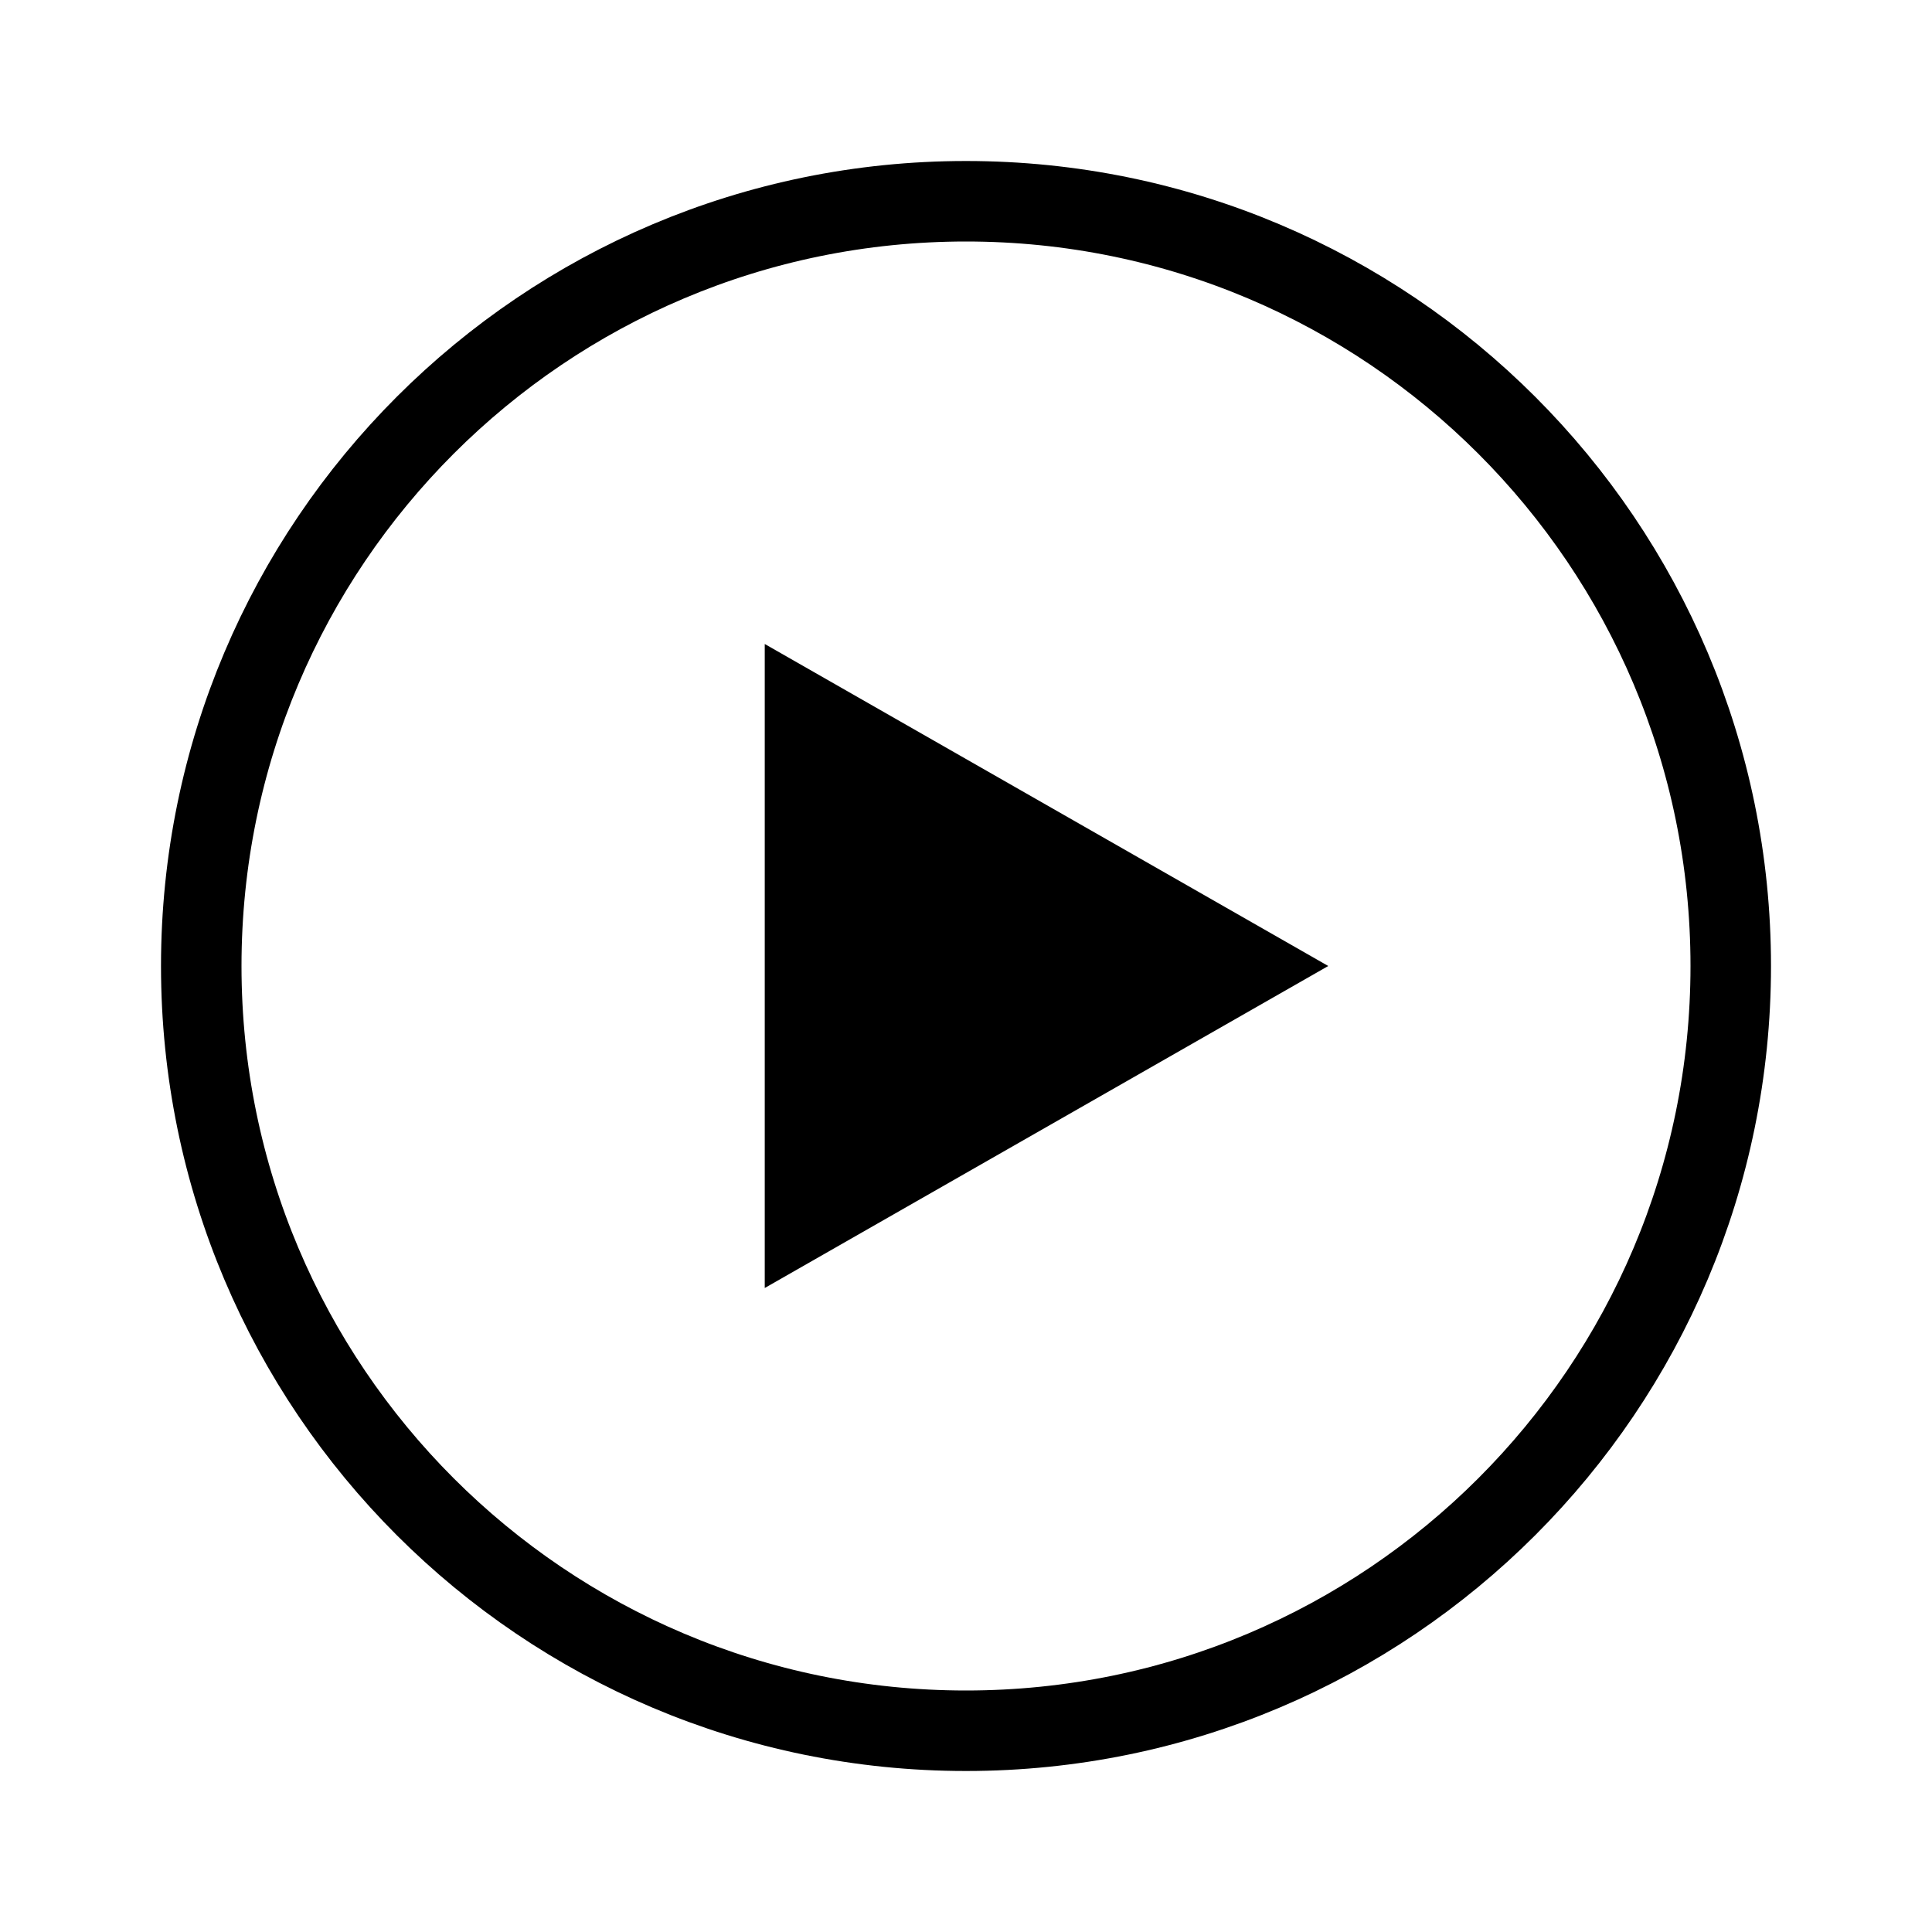
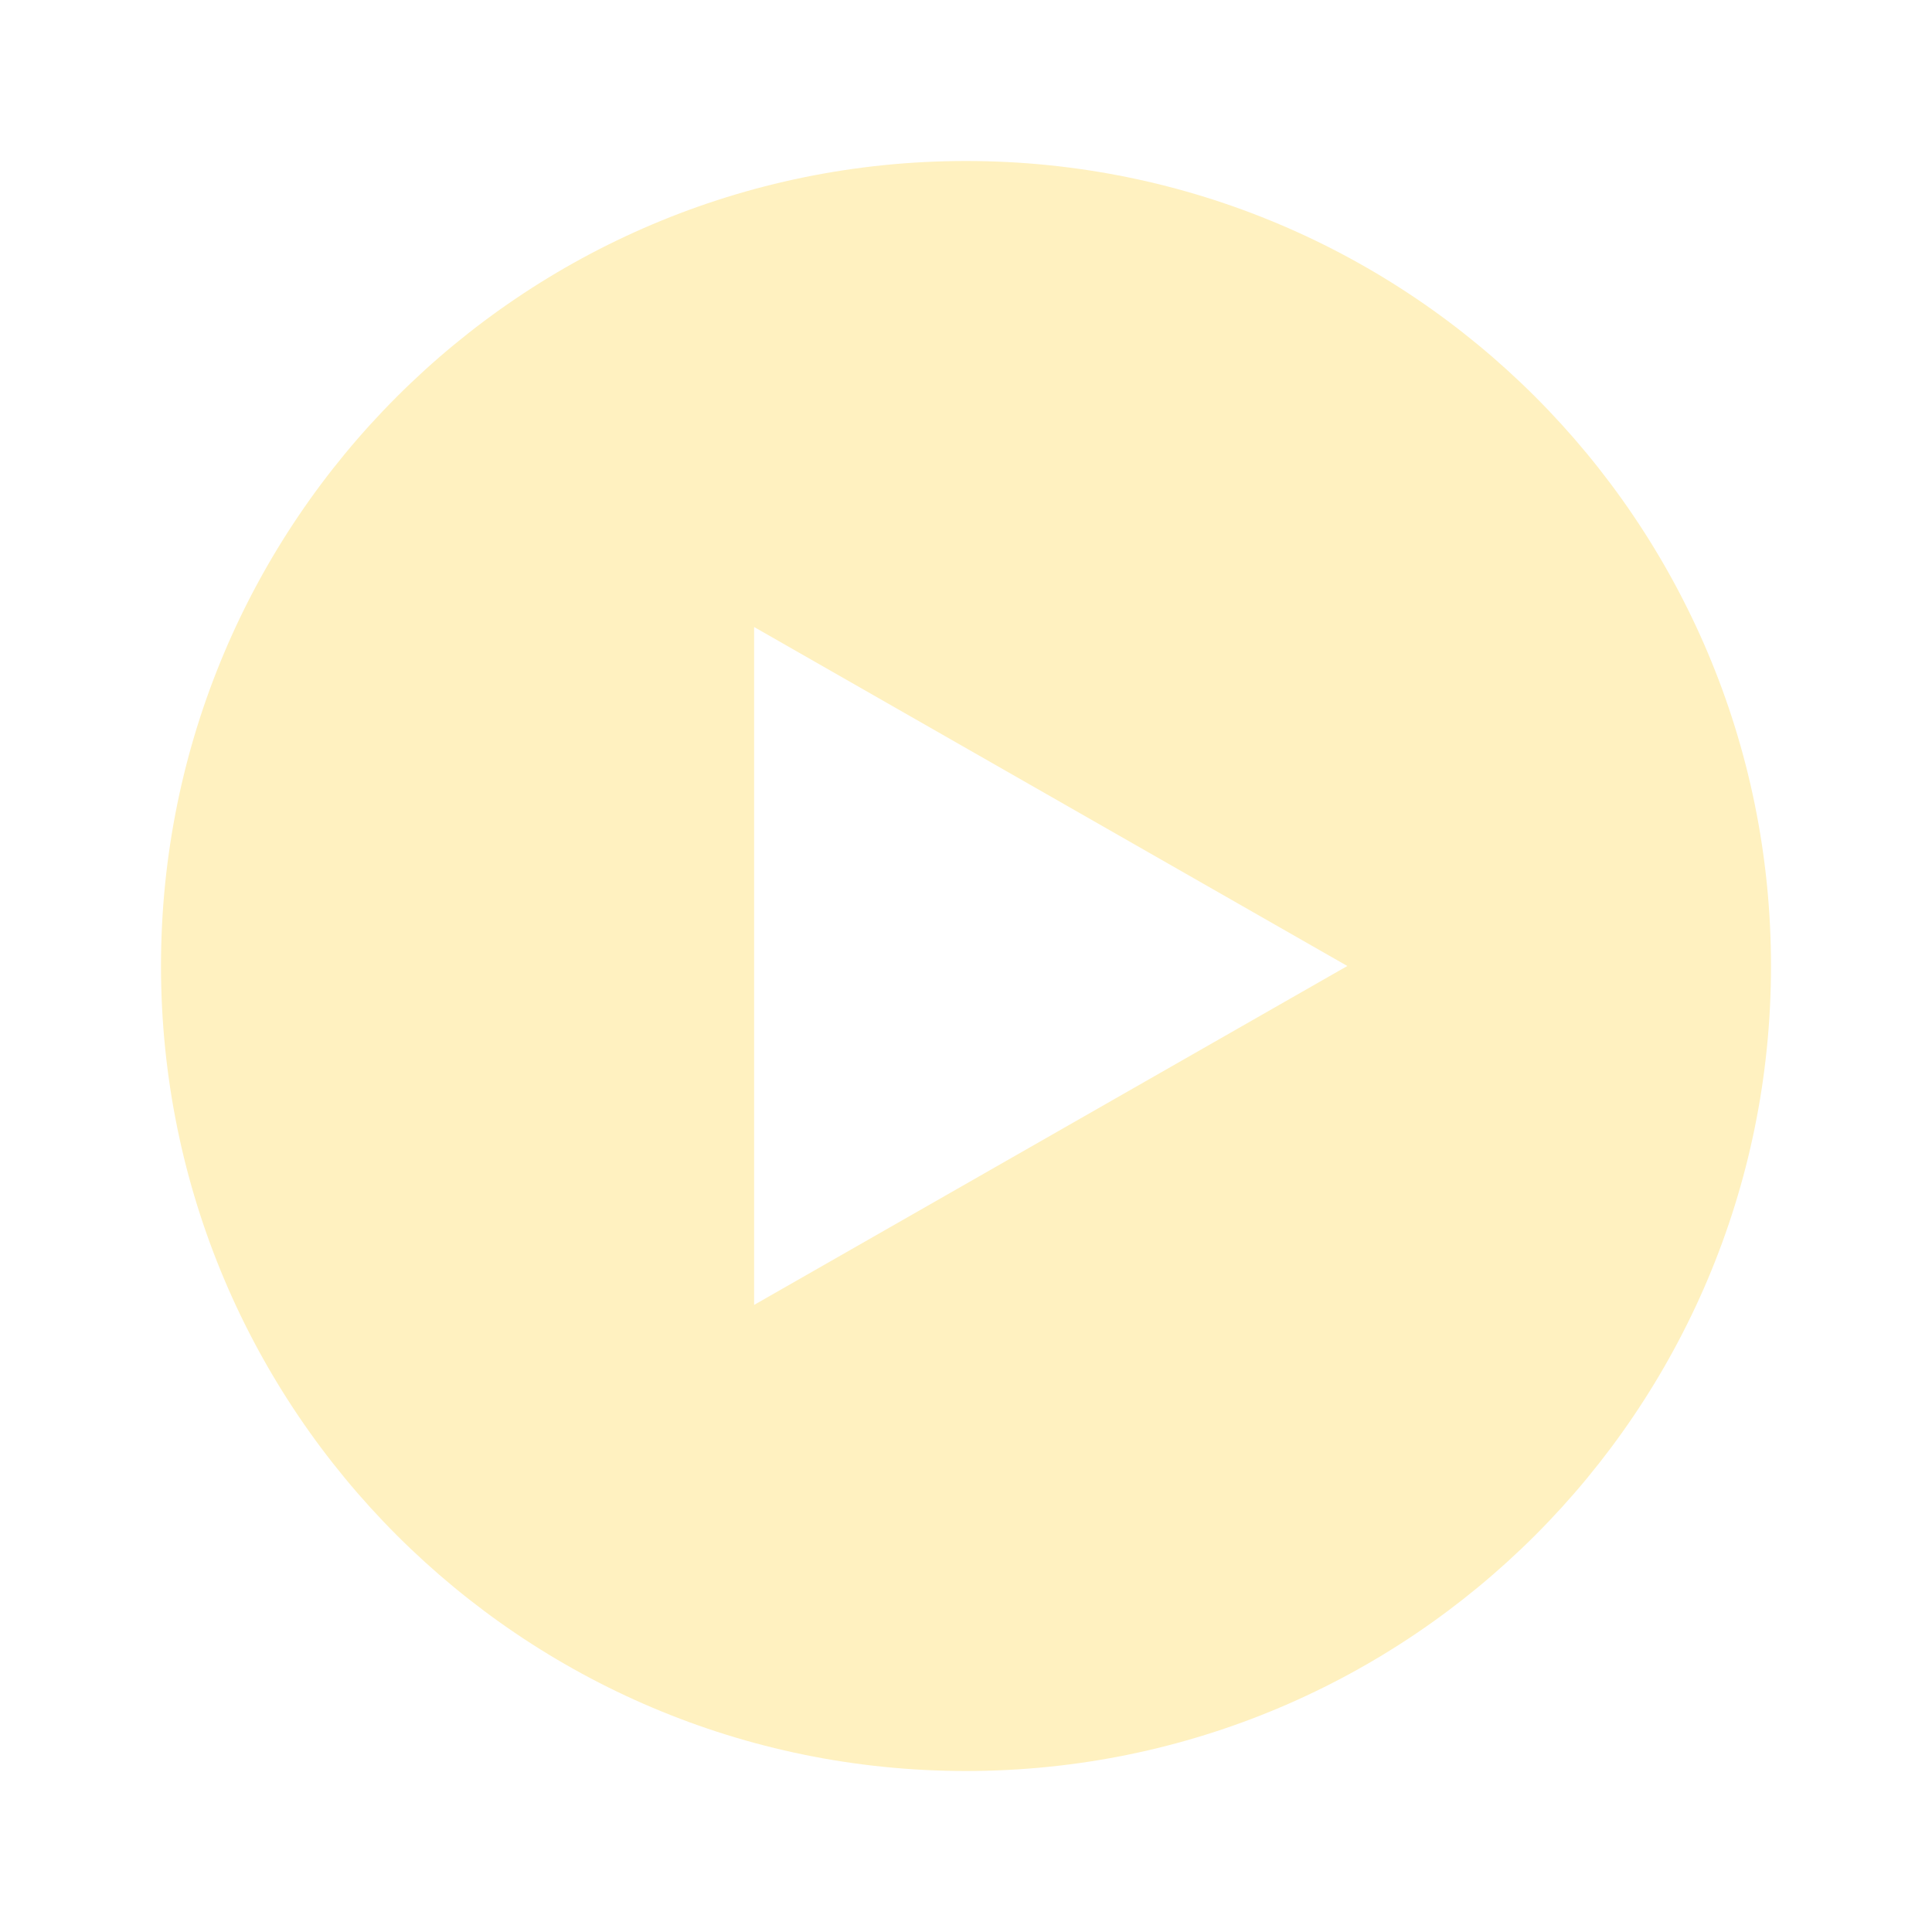
- <svg xmlns="http://www.w3.org/2000/svg" width="24" height="24" viewBox="0 0 24 24" fill="none" version="1.1" id="svg6">
-   <defs id="defs10" />
-   <path d="m 16.5,12 -7,-4 v 8 z" fill="#000000" id="path4" />
-   <circle style="fill:none;stroke:#000000;stroke-width:1;stroke-linejoin:round;stroke-miterlimit:4;stroke-dasharray:none;stroke-opacity:1" id="path931" cx="12" cy="12" r="9.5" />
+ <svg xmlns="http://www.w3.org/2000/svg" width="24" height="24" viewBox="0 0 24 24" fill="none">
+   <path fill-rule="evenodd" clip-rule="evenodd" d="M22 12C22 17.523 17.523 22 12 22C6.477 22 2 17.523 2 12C2 6.477 6.477 2 12 2C17.523 2 22 6.477 22 12ZM9.368 7.789L16.737 12L9.368 16.21V7.789Z" fill="#FFF1C0" />
</svg>
